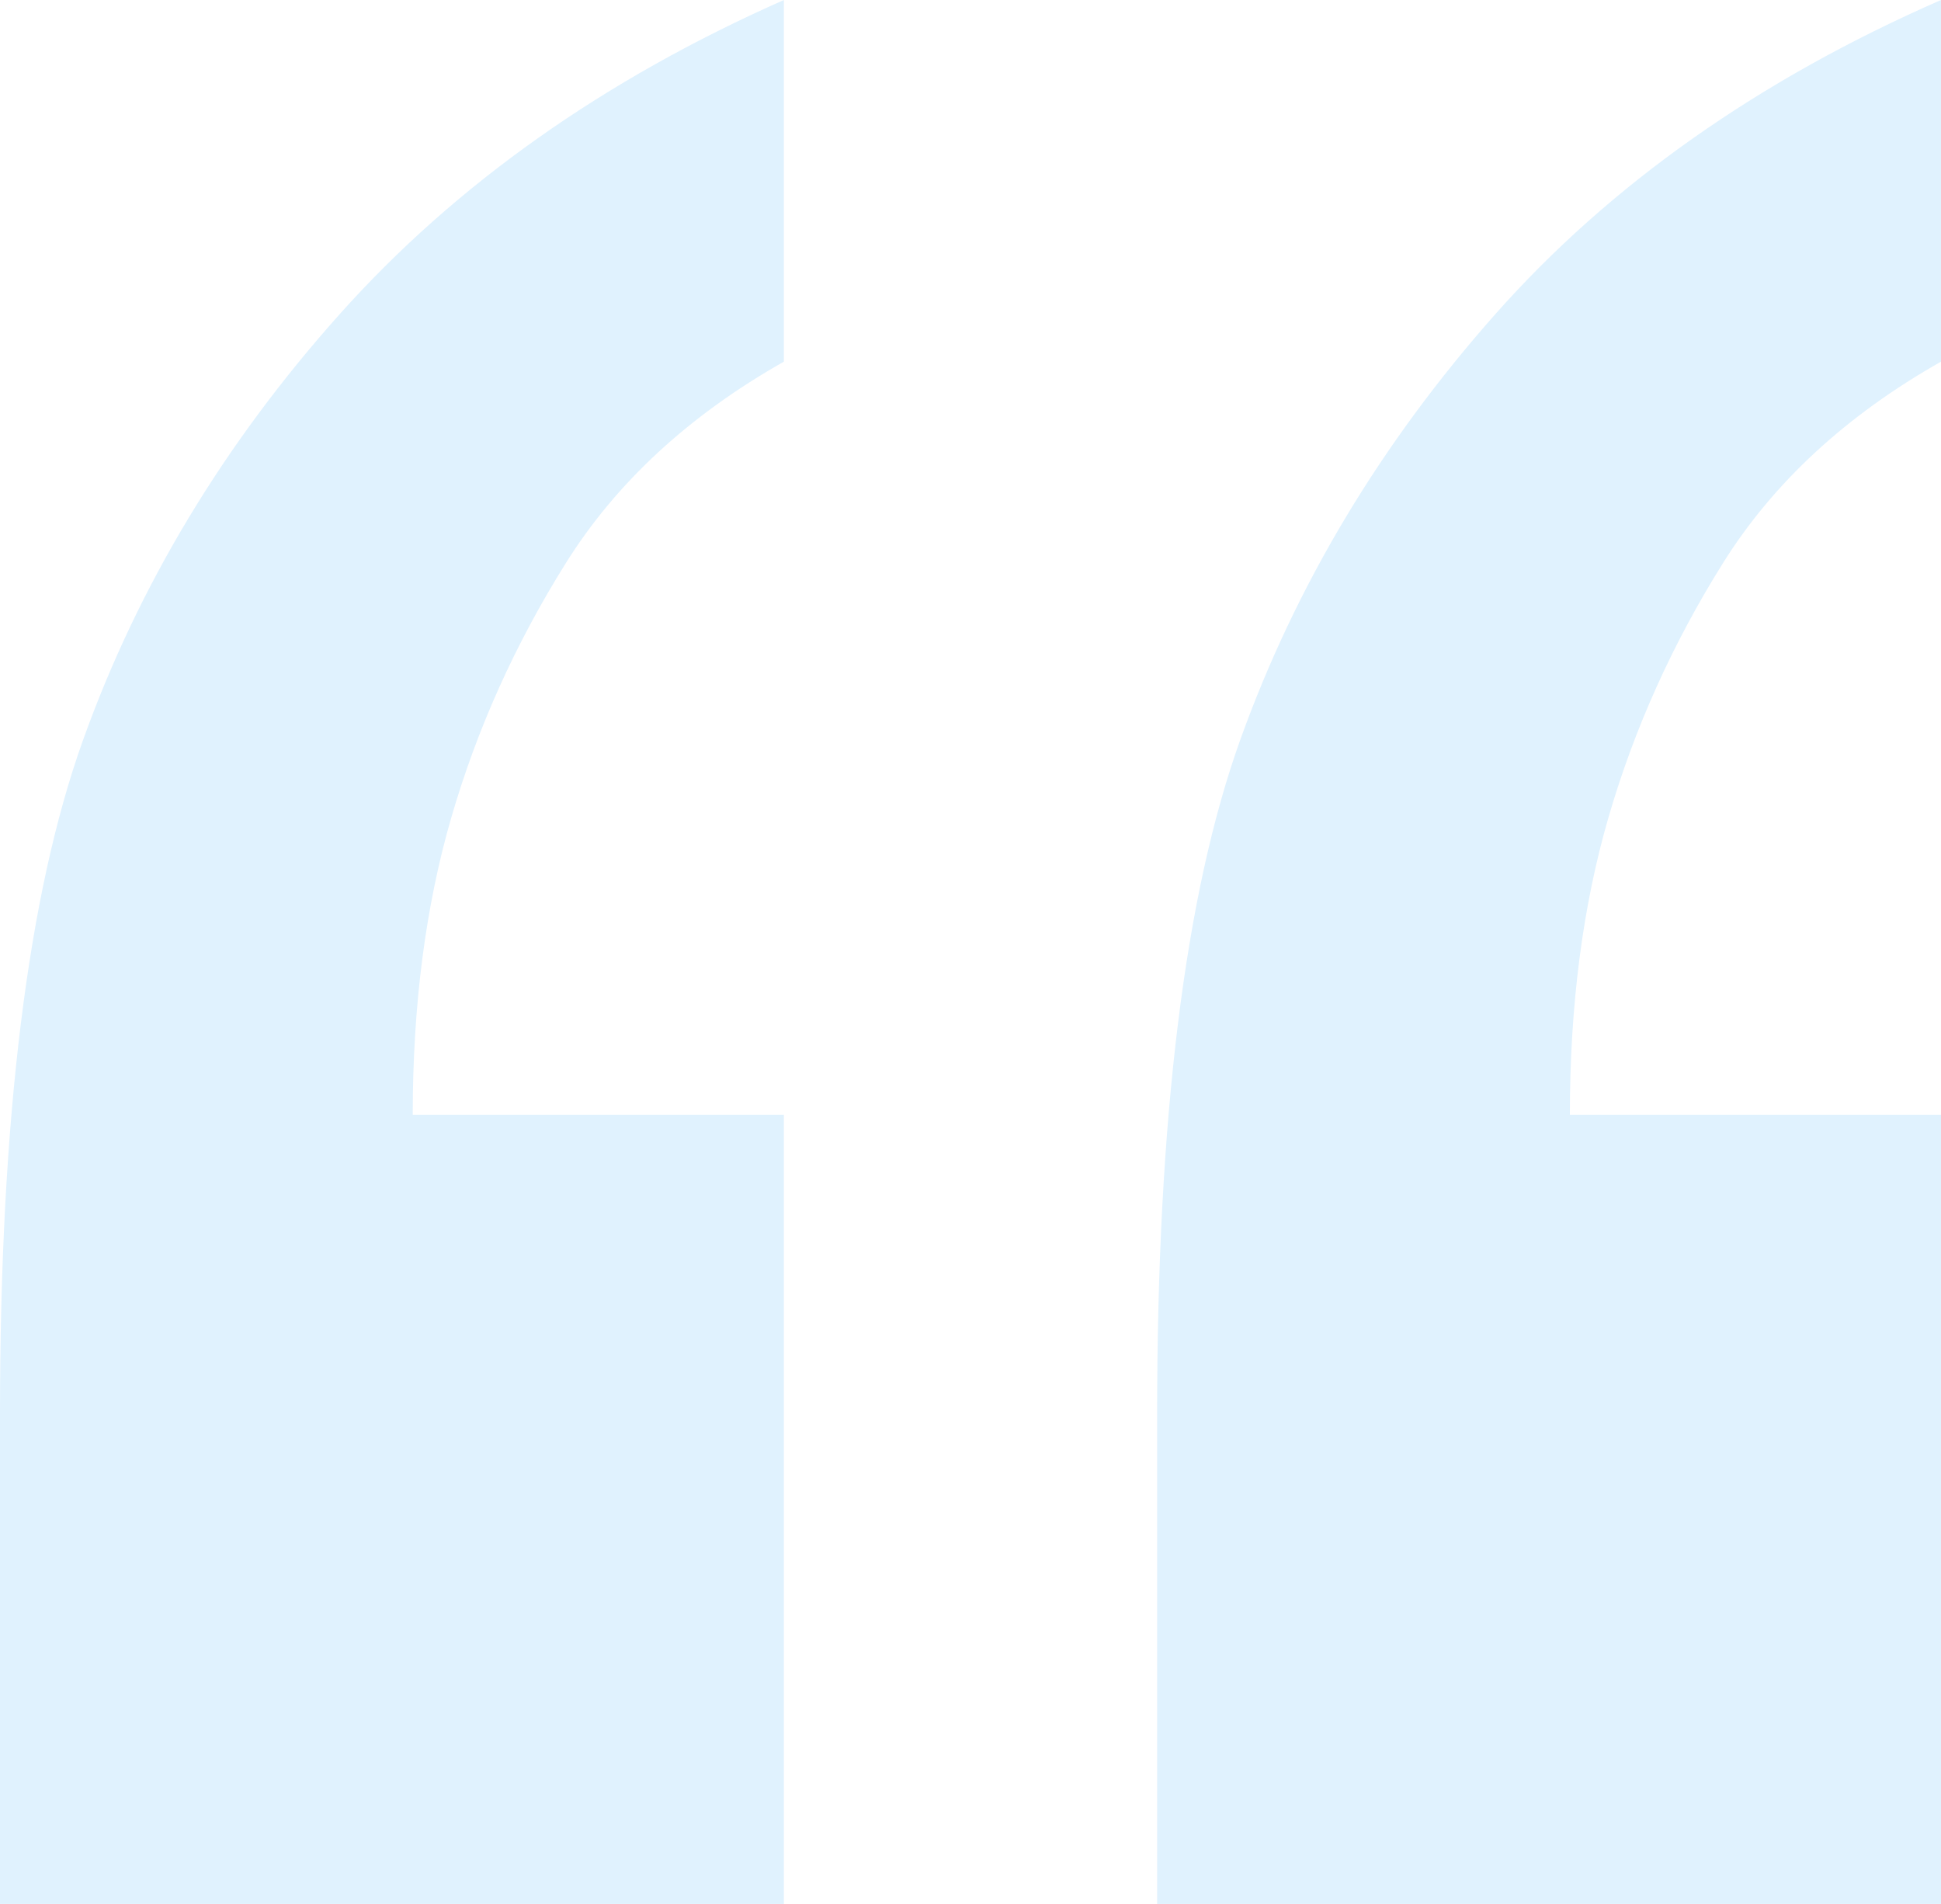
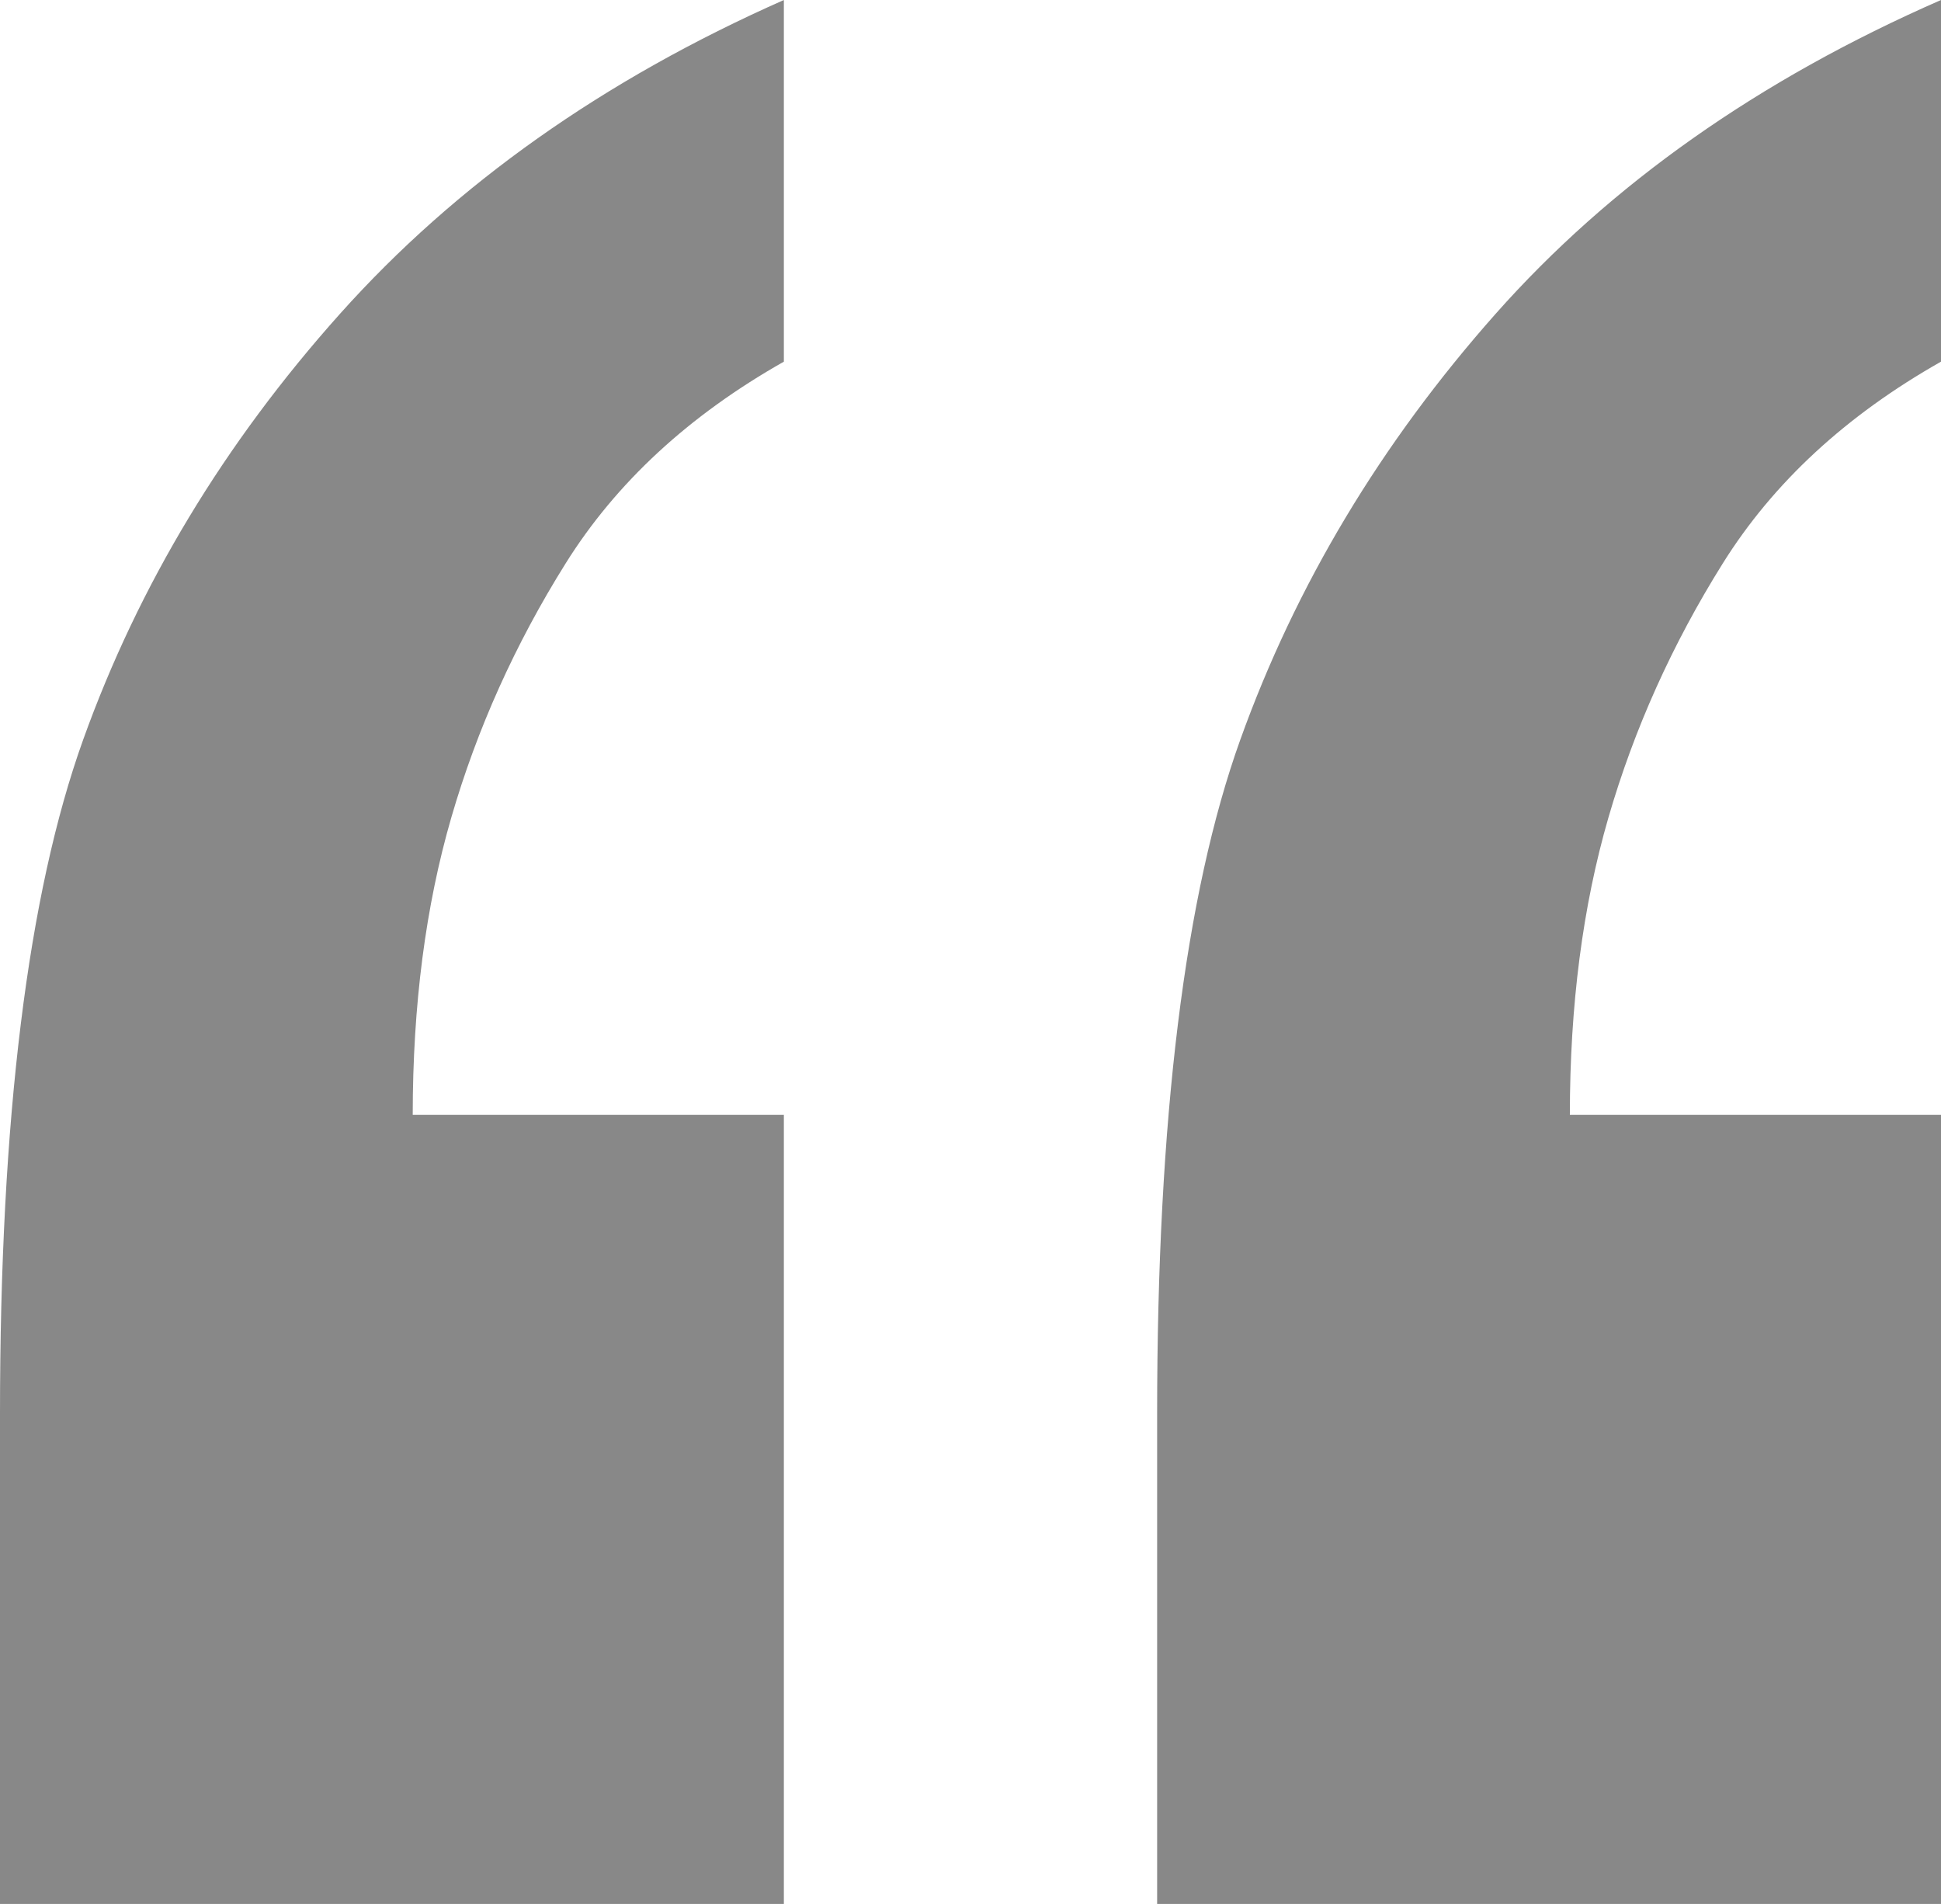
<svg xmlns="http://www.w3.org/2000/svg" width="104" height="102">
-   <path d="M104 102V59.727H84.114c0-5.871.689-11.182 2.068-15.933 1.379-4.75 3.42-9.287 6.125-13.61C95.01 25.86 98.909 22.257 104 19.375V0c-9.758 4.27-17.712 9.874-23.864 16.813-6.151 6.939-10.712 14.545-13.681 22.818C63.485 47.904 62 59.941 62 75.74V102h42zm-62 0V59.727H22.114c0-5.871.689-11.182 2.068-15.933 1.379-4.75 3.42-9.287 6.125-13.61C33.01 25.86 36.909 22.257 42 19.375V0c-9.652 4.27-17.58 9.874-23.784 16.813C12.01 23.752 7.424 31.358 4.455 39.631 1.485 47.904 0 59.941 0 75.74V102h42z" fill="#e0f2fe" fill-rule="nonzero" />
+   <path d="M104 102V59.727H84.114c0-5.871.689-11.182 2.068-15.933 1.379-4.75 3.42-9.287 6.125-13.61C95.01 25.86 98.909 22.257 104 19.375V0c-9.758 4.27-17.712 9.874-23.864 16.813-6.151 6.939-10.712 14.545-13.681 22.818C63.485 47.904 62 59.941 62 75.74V102h42zm-62 0V59.727H22.114c0-5.871.689-11.182 2.068-15.933 1.379-4.75 3.42-9.287 6.125-13.61C33.01 25.86 36.909 22.257 42 19.375V0c-9.652 4.27-17.58 9.874-23.784 16.813C12.01 23.752 7.424 31.358 4.455 39.631 1.485 47.904 0 59.941 0 75.74V102h42z" fill="#888888" fill-rule="nonzero" />
</svg>
